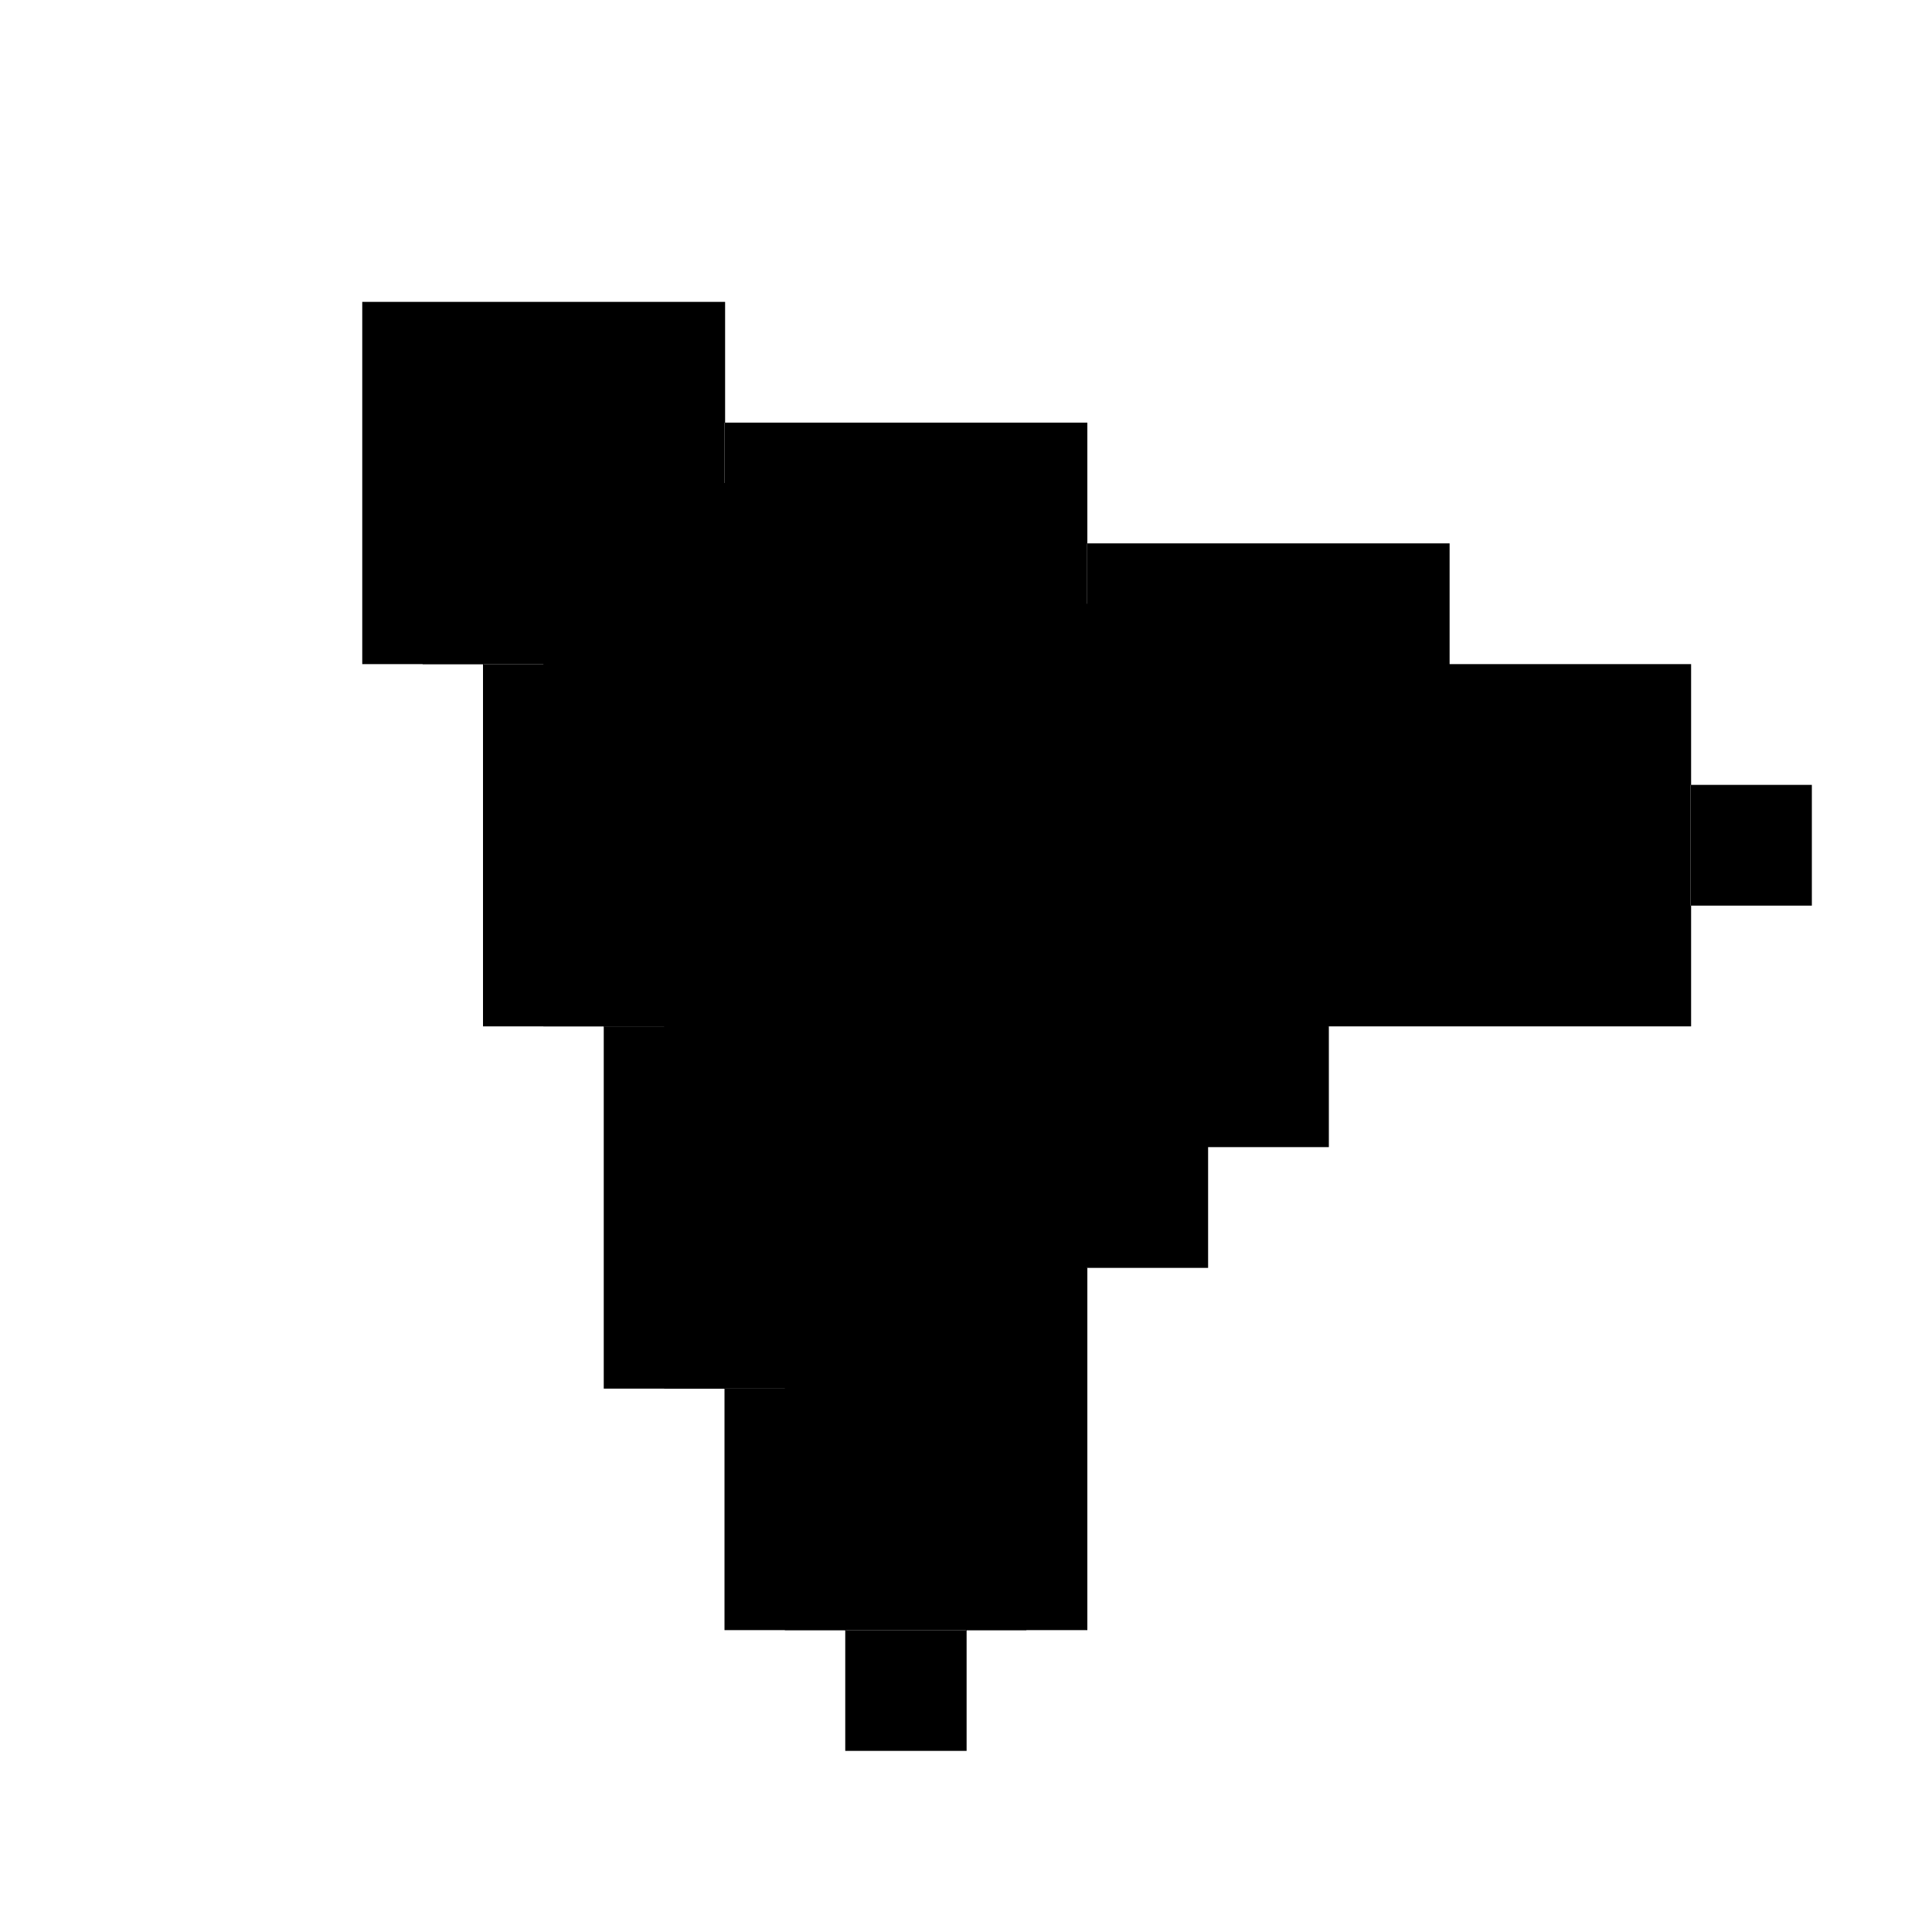
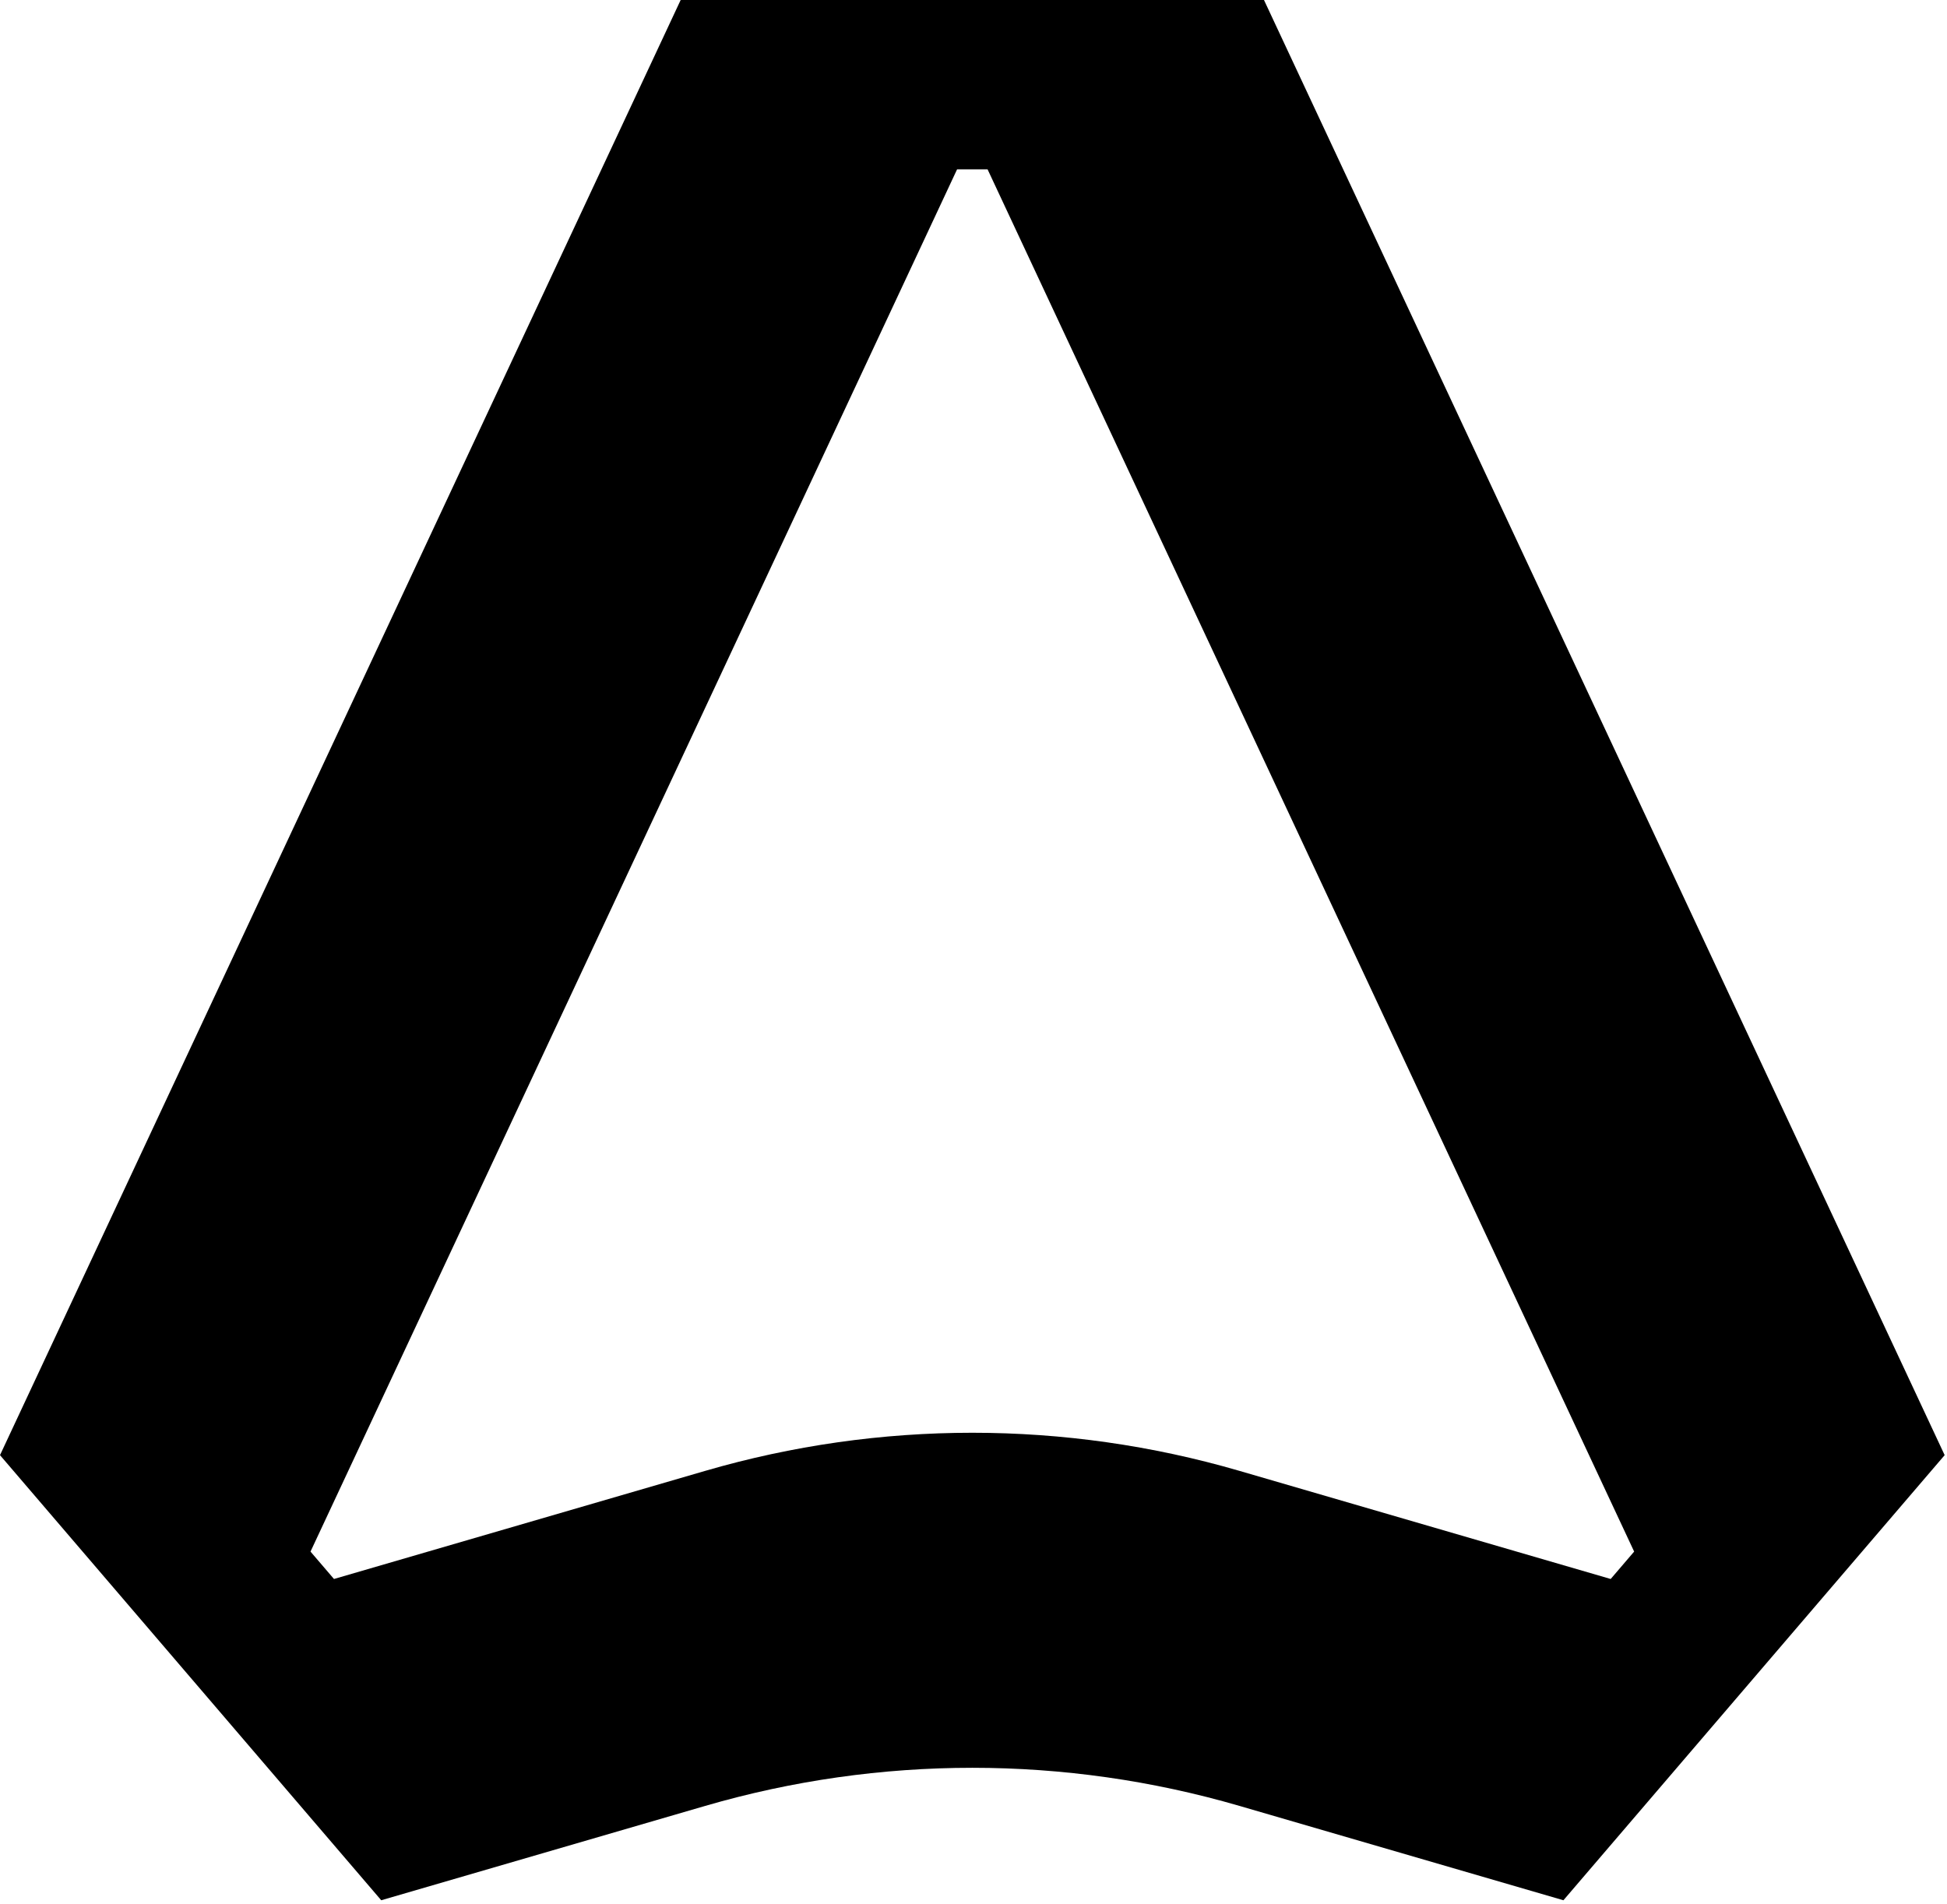
- <svg xmlns="http://www.w3.org/2000/svg" width="32px" height="32px" viewBox="0 0 32 32">
-   <g fill="none" class="nc-icon-wrapper">
-     <path d="M12 6V8H18V10H24V12H28V16H24L20 18V19H19L17 23V27H13V23H11V17H9V11H7V6H12Z" fill="currentColor" />
-     <path d="M12.01 7H18.01V9H24.01V11H28.01V13H30.01V15H28.01V17H22.01V19H20.01V21H18.01V27H16.01V29H14V27H12V23H10V17H8V11H6V5H12.01V7ZM8.01 11H10.01V17H12.01V23H14.01V27H16V21H18V17H22V15H28V13H24V11H18V9H12V7H8.01V11Z" fill="currentColor" />
-   </g>
+ <svg xmlns="http://www.w3.org/2000/svg" width="496" height="485" viewBox="0 0 496 485" fill="none">
+   <path d="M173.401 0H322.002L495.403 370.732L398.283 484.134L315.754 460.096C271.309 447.151 224.094 447.151 179.649 460.096L97.12 484.134L0 370.732L173.401 0ZM243.817 43.145H251.586L416.3 395.303L410.323 402.282L315.754 374.738C271.309 361.792 224.094 361.792 179.649 374.738L85.08 402.282L79.103 395.303L243.817 43.145Z" fill-rule="evenodd" clip-rule="evenodd" fill="currentColor" />
</svg>
